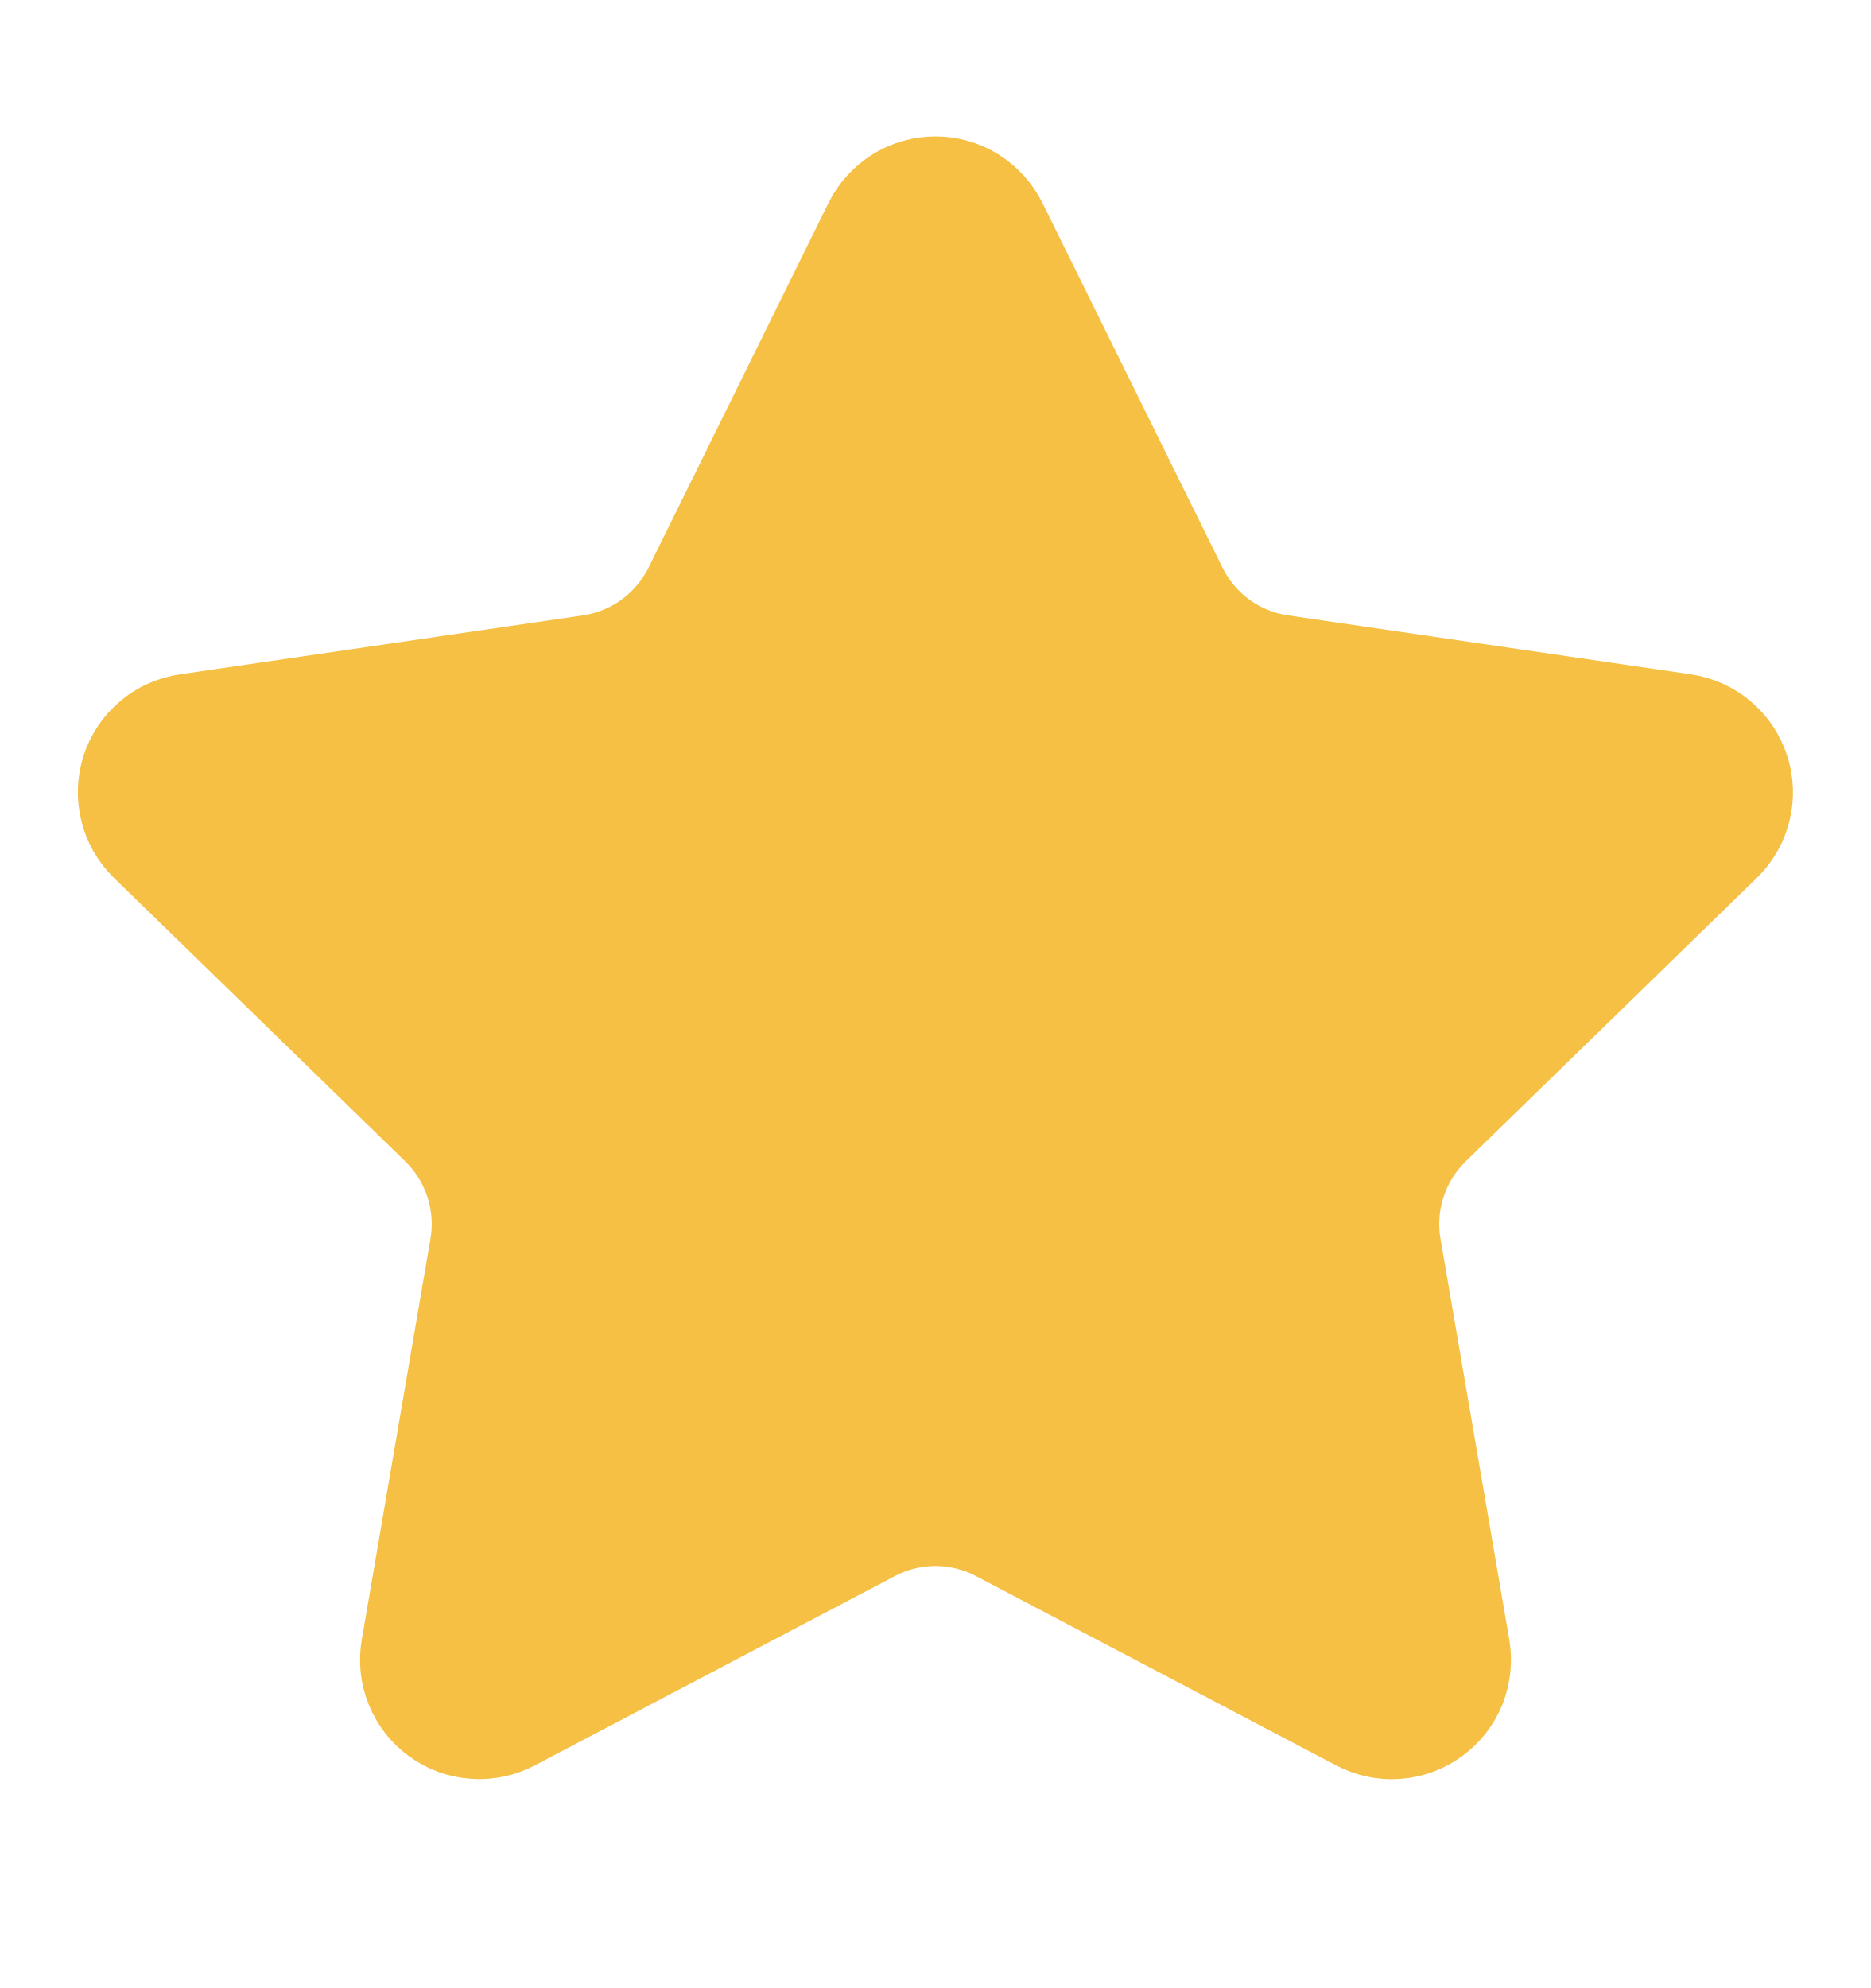
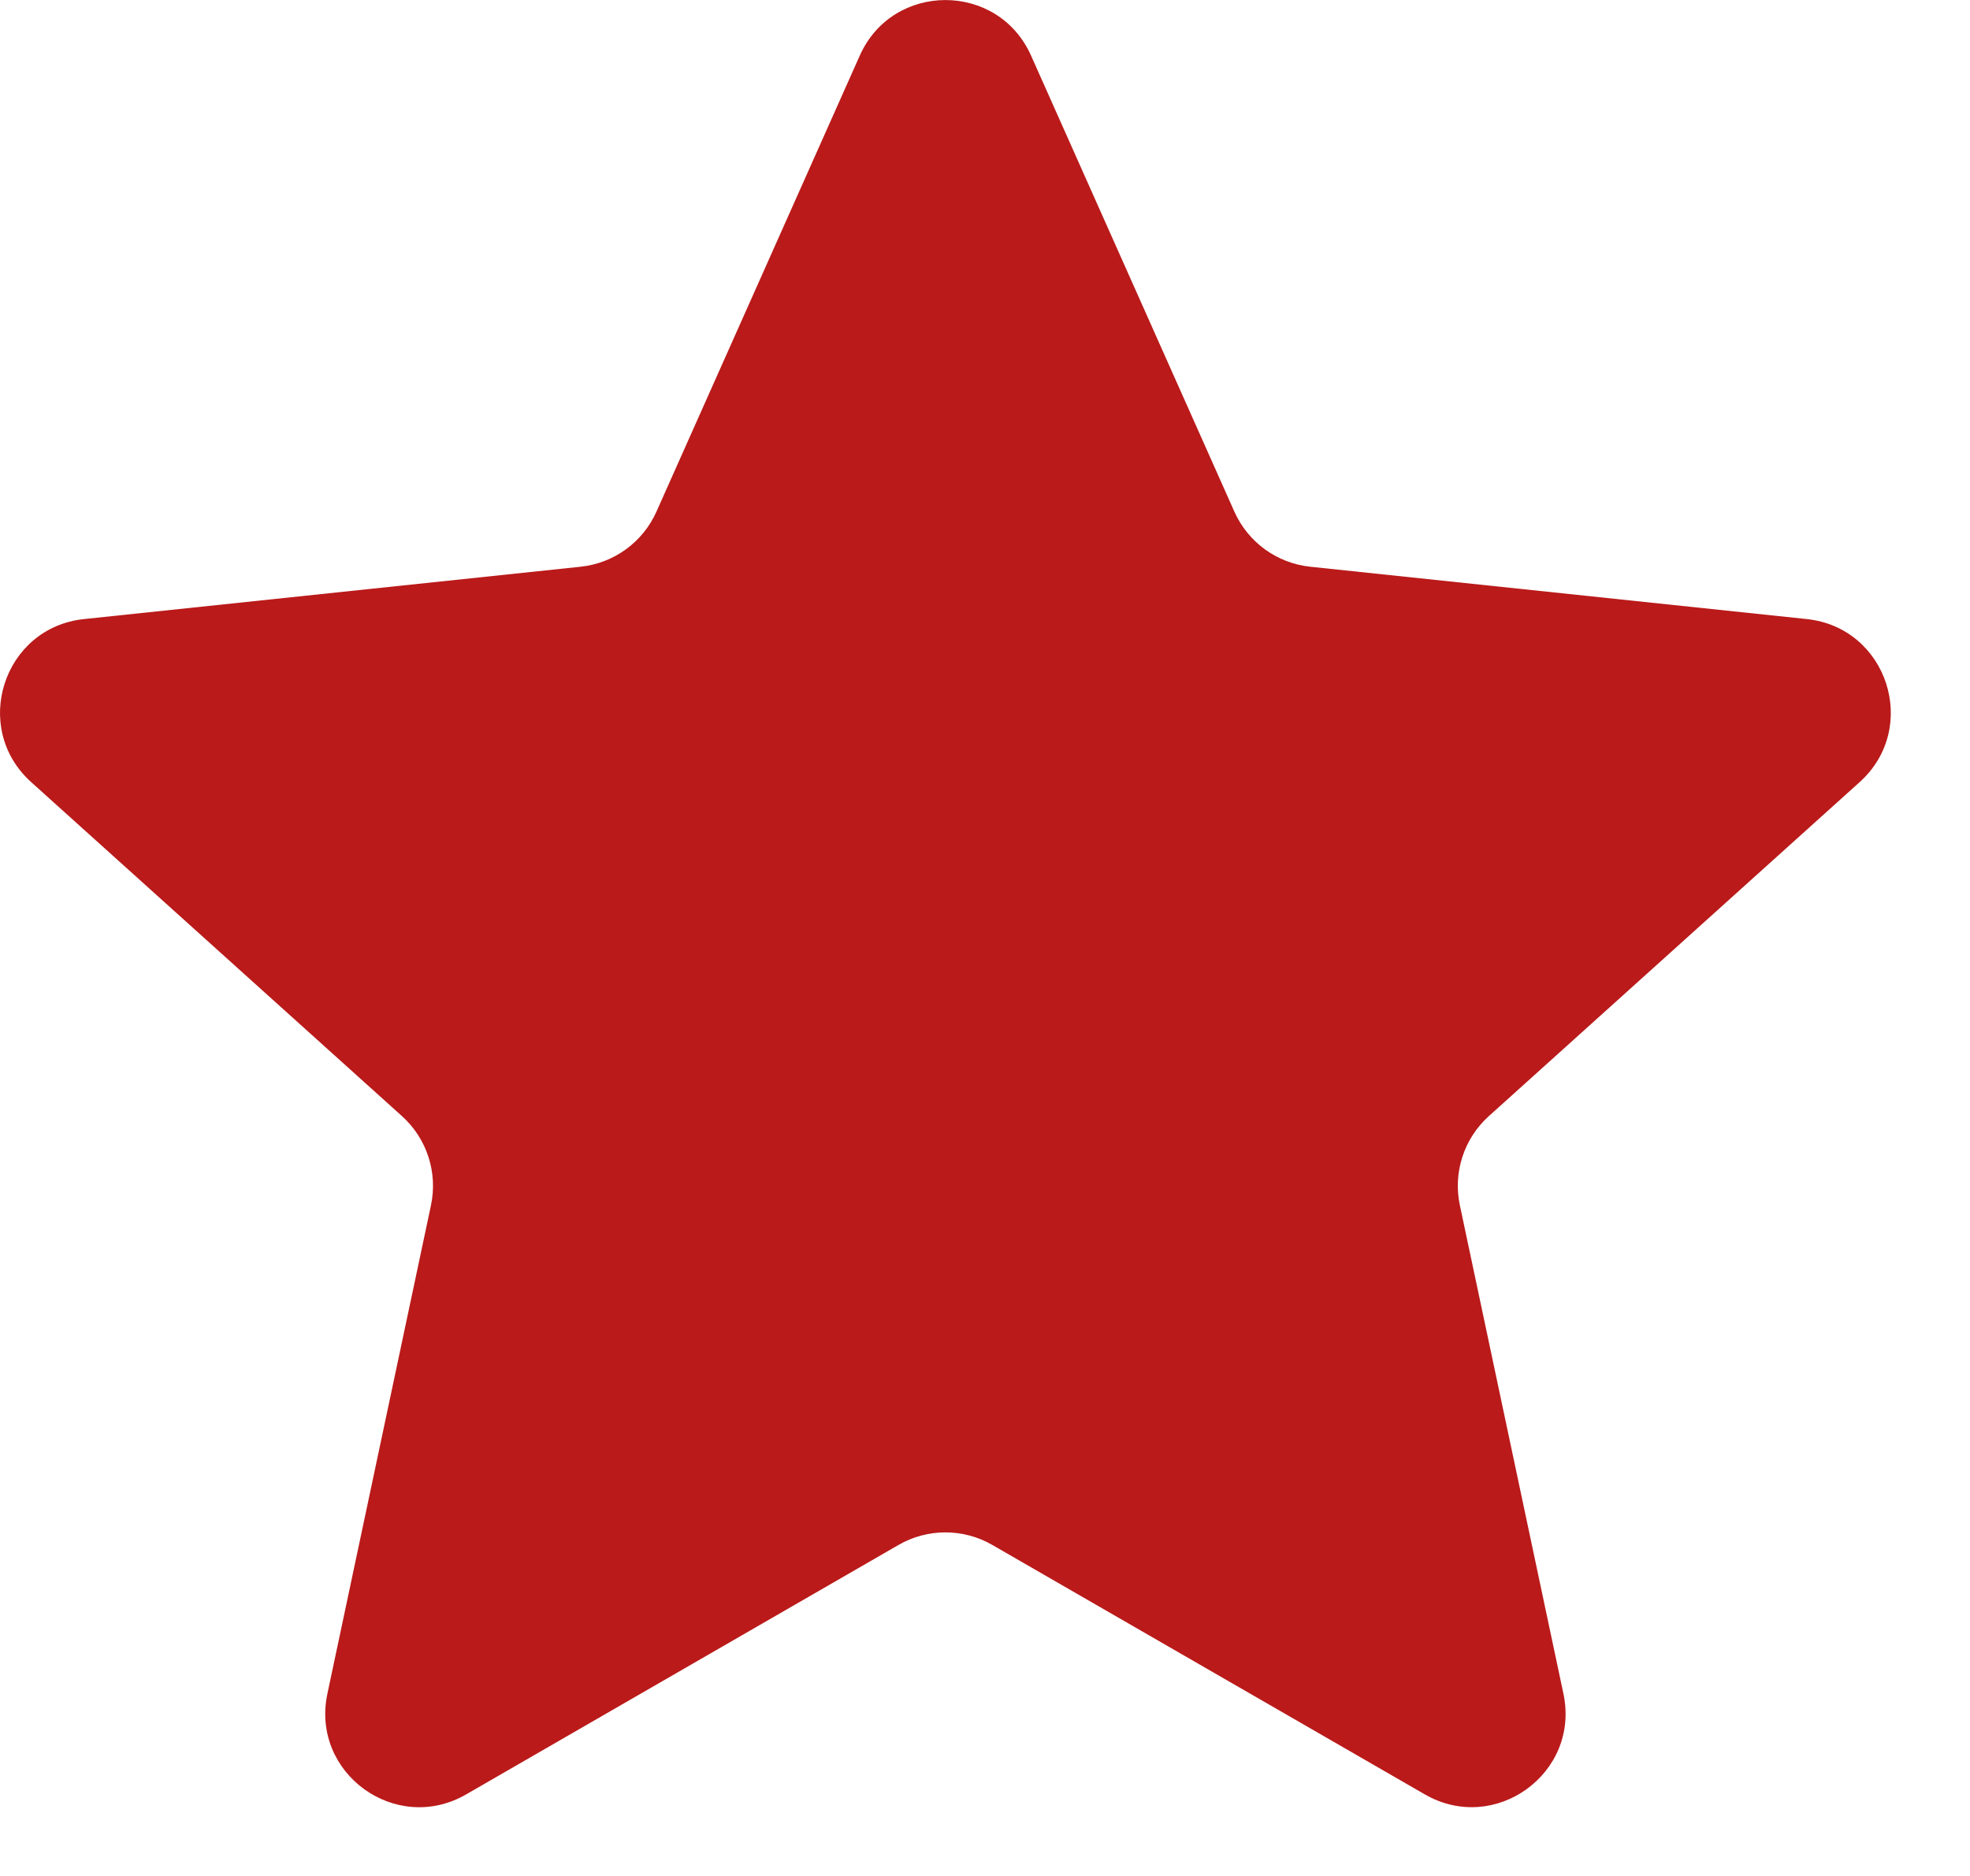
- <svg xmlns="http://www.w3.org/2000/svg" width="16" height="17" viewBox="0 0 16 17" fill="none">
-   <path d="M7.683 2.03C7.712 1.971 7.758 1.921 7.814 1.886C7.869 1.851 7.934 1.833 8 1.833C8.066 1.833 8.13 1.851 8.186 1.886C8.242 1.921 8.287 1.971 8.317 2.03L9.857 5.149C9.958 5.354 10.108 5.532 10.293 5.667C10.478 5.801 10.693 5.889 10.92 5.922L14.364 6.426C14.429 6.436 14.491 6.463 14.541 6.506C14.591 6.548 14.629 6.604 14.649 6.667C14.67 6.729 14.672 6.797 14.656 6.861C14.64 6.925 14.607 6.983 14.56 7.029L12.069 9.454C11.905 9.614 11.782 9.812 11.711 10.03C11.64 10.248 11.623 10.48 11.662 10.706L12.25 14.133C12.261 14.198 12.254 14.265 12.23 14.327C12.205 14.388 12.163 14.441 12.11 14.48C12.056 14.519 11.993 14.542 11.927 14.547C11.86 14.552 11.794 14.537 11.736 14.506L8.657 12.888C8.454 12.781 8.229 12.725 8 12.725C7.77 12.725 7.545 12.781 7.342 12.888L4.264 14.506C4.205 14.537 4.139 14.551 4.074 14.546C4.008 14.542 3.944 14.519 3.891 14.48C3.837 14.441 3.796 14.388 3.771 14.326C3.746 14.265 3.739 14.198 3.751 14.133L4.338 10.707C4.377 10.481 4.36 10.248 4.289 10.03C4.218 9.812 4.095 9.614 3.931 9.454L1.44 7.03C1.392 6.984 1.359 6.925 1.343 6.861C1.327 6.797 1.329 6.729 1.349 6.666C1.37 6.603 1.407 6.548 1.458 6.505C1.509 6.462 1.57 6.435 1.636 6.426L5.079 5.922C5.306 5.889 5.521 5.802 5.707 5.667C5.892 5.532 6.042 5.354 6.144 5.149L7.683 2.03Z" fill="#F5C044" stroke="#F5C044" stroke-width="1.333" stroke-linecap="round" stroke-linejoin="round" />
+ <svg xmlns="http://www.w3.org/2000/svg" width="21" height="20" fill="none">
+   <path d="M9.165.593c.352-.79 1.474-.79 1.826 0l2.167 4.861a1 1 0 0 0 .809.588l5.293.558c.86.091 1.207 1.158.564 1.738L15.87 11.9a1 1 0 0 0-.308.95l1.104 5.207c.18.846-.728 1.506-1.478 1.073l-4.61-2.659a1 1 0 0 0-1 0l-4.61 2.66c-.75.432-1.658-.228-1.478-1.074l1.104-5.207a1 1 0 0 0-.308-.95L.332 8.338C-.311 7.758.036 6.69.896 6.6l5.293-.558a1 1 0 0 0 .809-.588L9.165.593Z" fill="#BA1A1A" />
</svg>
